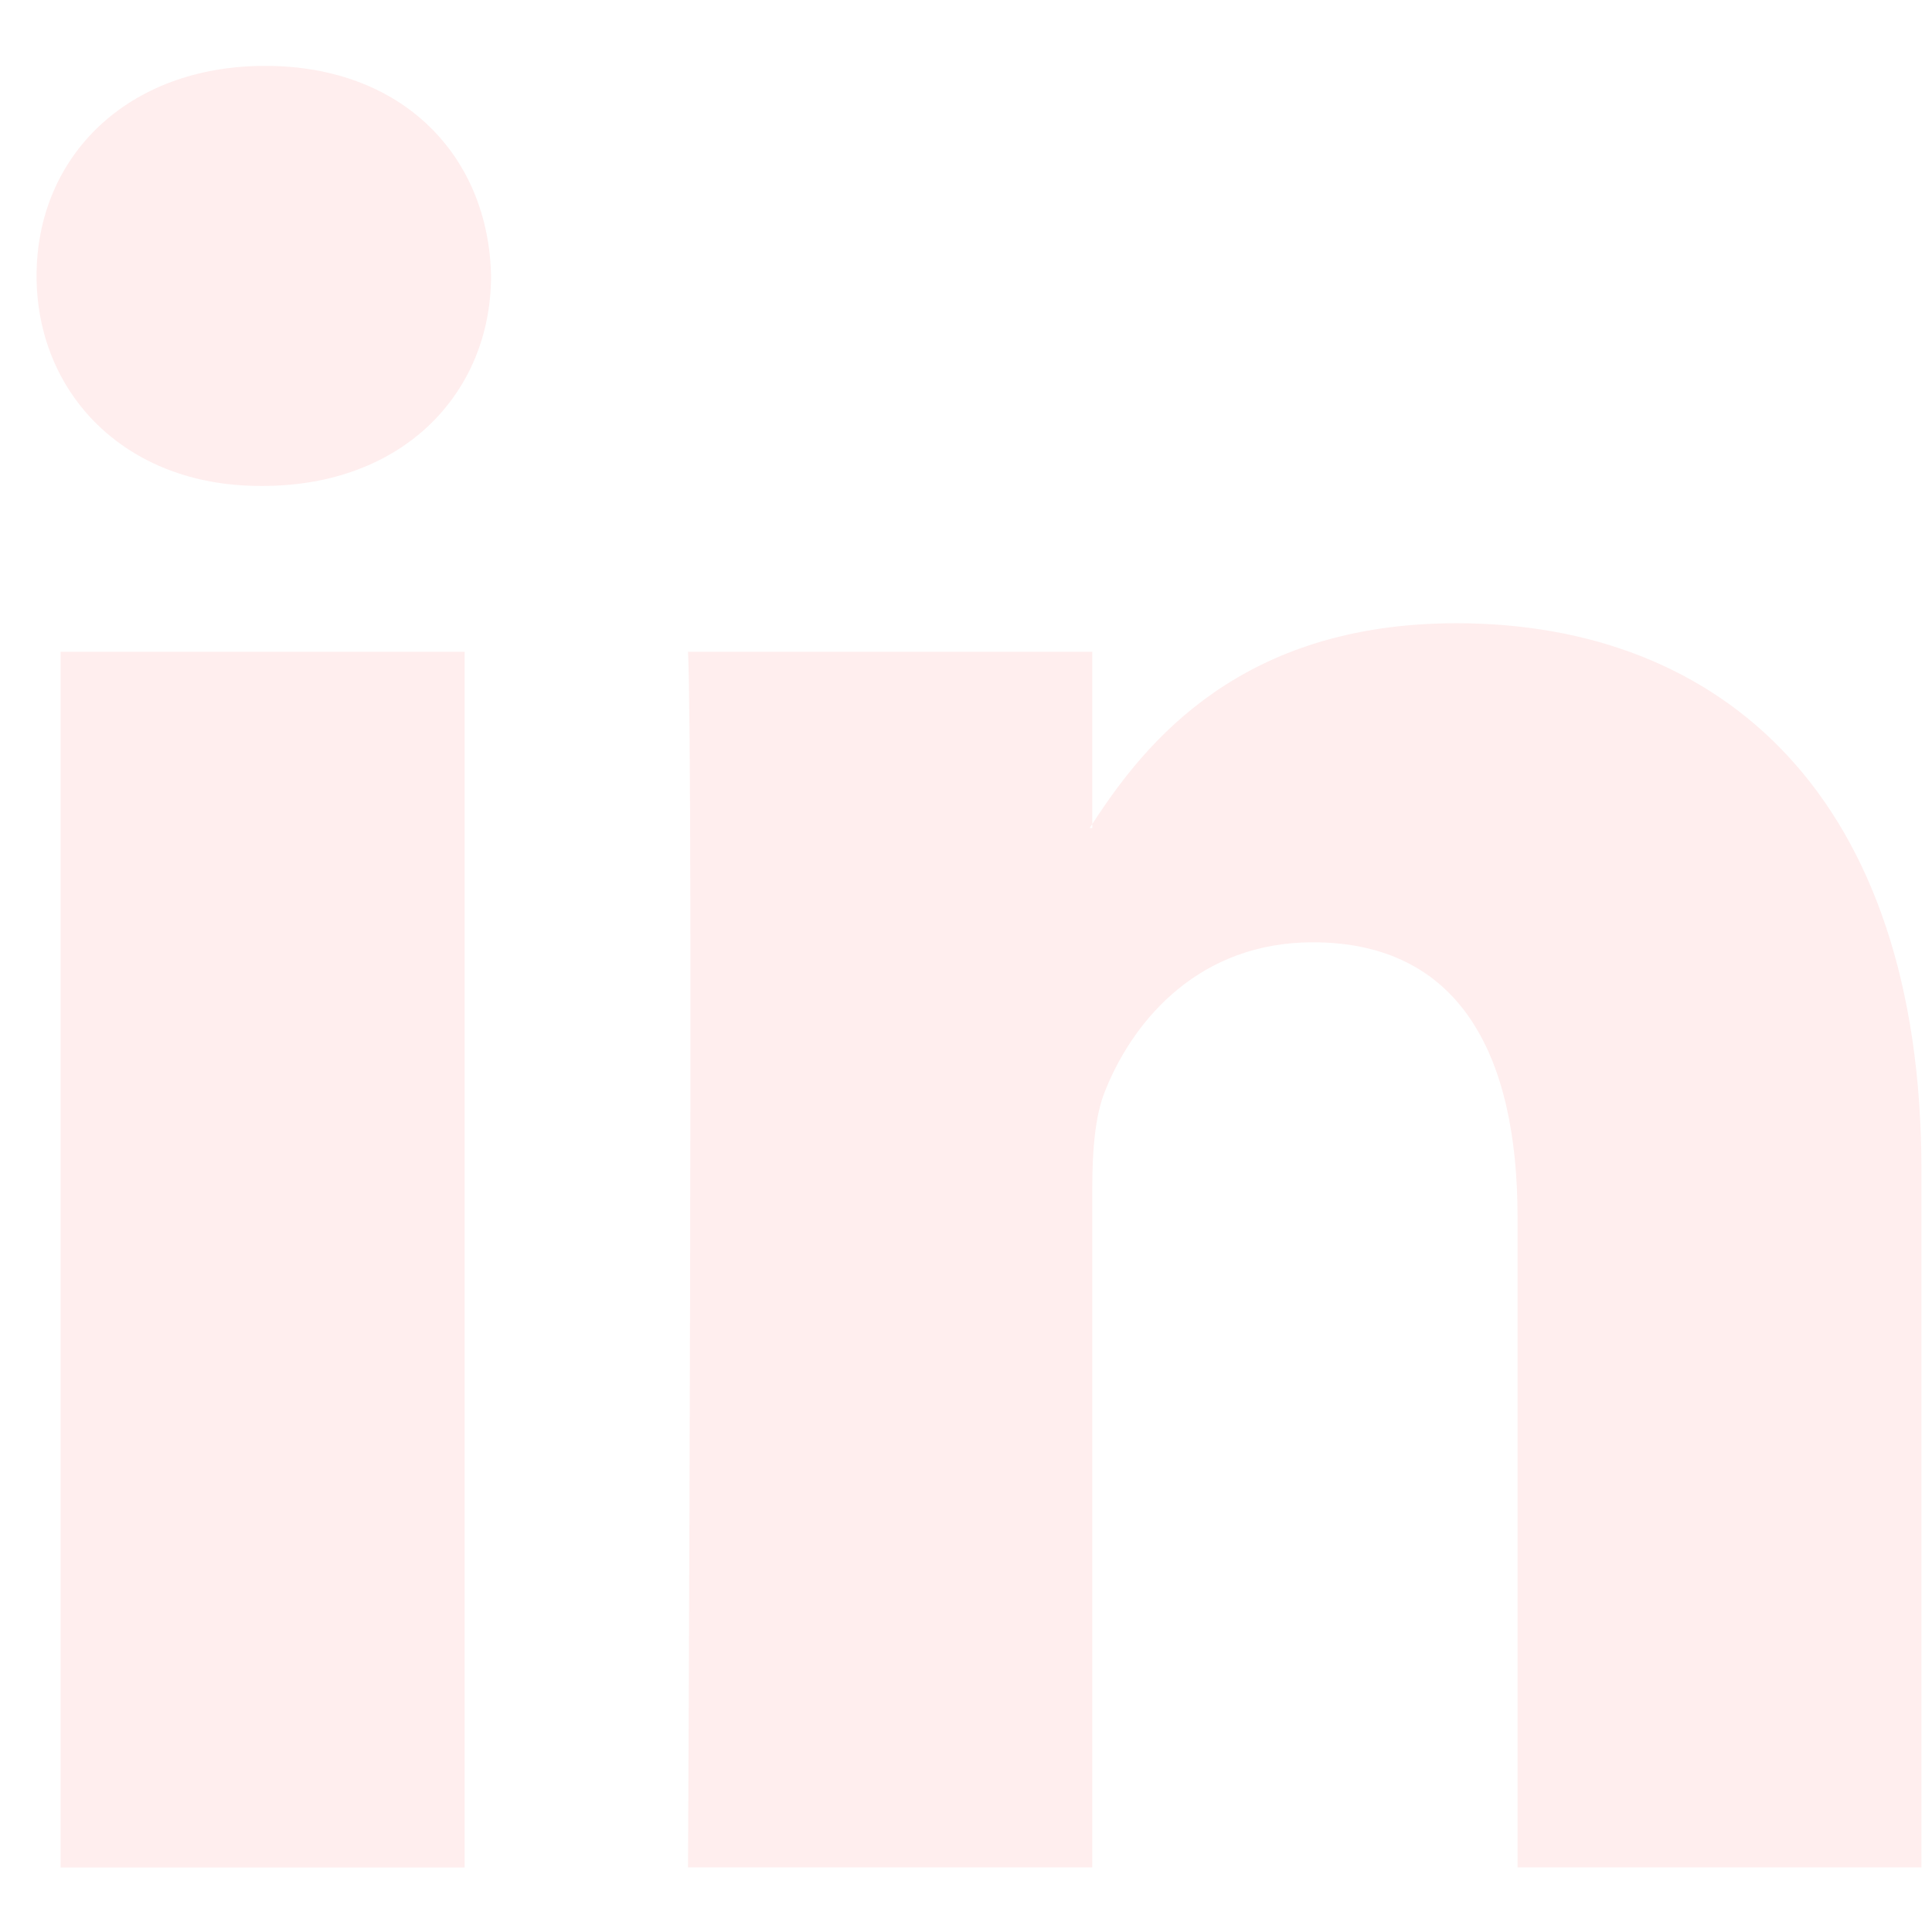
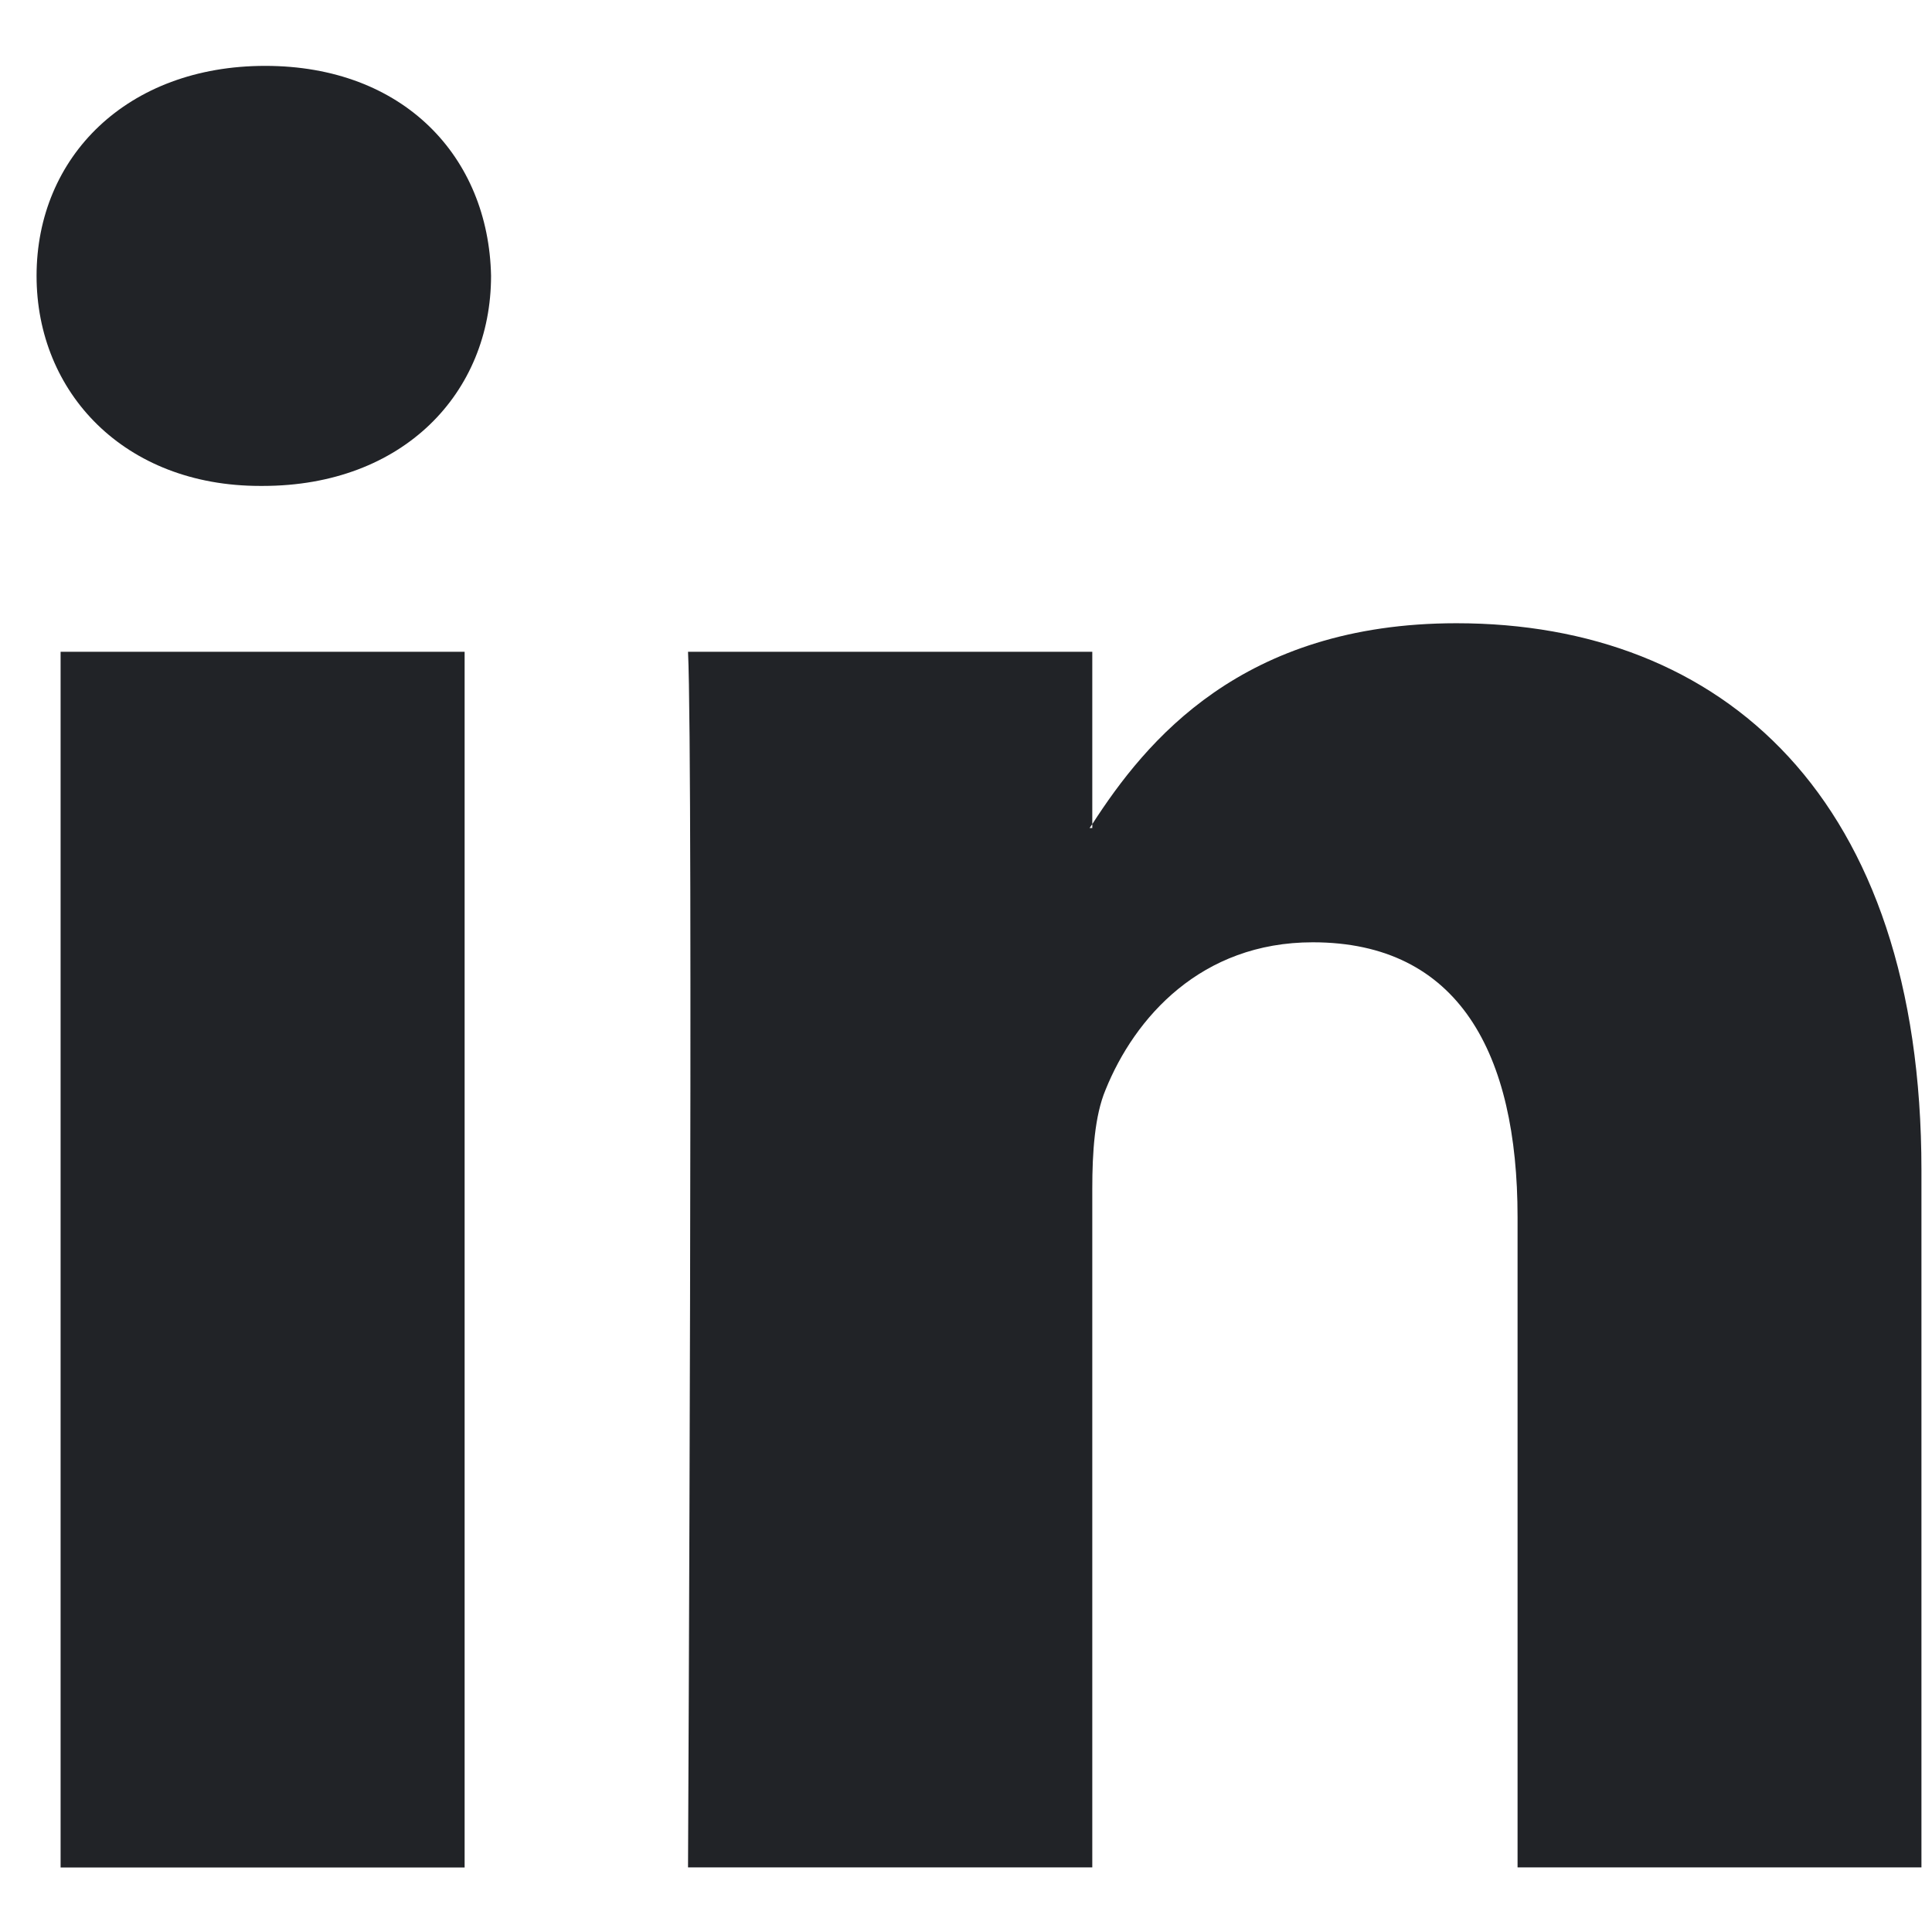
<svg xmlns="http://www.w3.org/2000/svg" width="20" height="20" viewBox="0 0 41 40" fill="none">
-   <path d="M1.286 13.332L9.86 13.332L9.86 39.131L1.286 39.131L1.286 13.332ZM30.909 12.726C36.545 12.726 40.776 16.414 40.776 24.334L40.776 39.129L32.205 39.129L32.205 25.331C32.205 21.858 30.96 19.497 27.858 19.497C25.49 19.497 24.08 21.093 23.46 22.631C23.231 23.18 23.18 23.952 23.18 24.724L23.18 39.129L14.601 39.129C14.601 39.129 14.716 15.751 14.601 13.332L23.18 13.332L23.18 16.989C23.16 17.015 23.141 17.047 23.123 17.072L23.18 17.072L23.18 16.989C24.316 15.228 26.351 12.726 30.909 12.726ZM5.628 0.898C8.564 0.898 10.37 2.827 10.421 5.354C10.421 7.832 8.564 9.812 5.576 9.812L5.519 9.812C2.64 9.812 0.776 7.832 0.776 5.354C0.776 2.827 2.698 0.898 5.628 0.898Z" fill="#fee" />
+   <path d="M1.286 13.332L9.86 13.332L9.86 39.131L1.286 39.131L1.286 13.332ZM30.909 12.726C36.545 12.726 40.776 16.414 40.776 24.334L40.776 39.129L32.205 39.129L32.205 25.331C32.205 21.858 30.96 19.497 27.858 19.497C25.49 19.497 24.08 21.093 23.46 22.631C23.231 23.18 23.18 23.952 23.18 24.724L23.18 39.129L14.601 39.129C14.601 39.129 14.716 15.751 14.601 13.332L23.18 13.332L23.18 16.989C23.16 17.015 23.141 17.047 23.123 17.072L23.18 17.072L23.18 16.989C24.316 15.228 26.351 12.726 30.909 12.726ZM5.628 0.898C8.564 0.898 10.37 2.827 10.421 5.354C10.421 7.832 8.564 9.812 5.576 9.812L5.519 9.812C2.64 9.812 0.776 7.832 0.776 5.354C0.776 2.827 2.698 0.898 5.628 0.898Z" fill="#212327" />
</svg>
